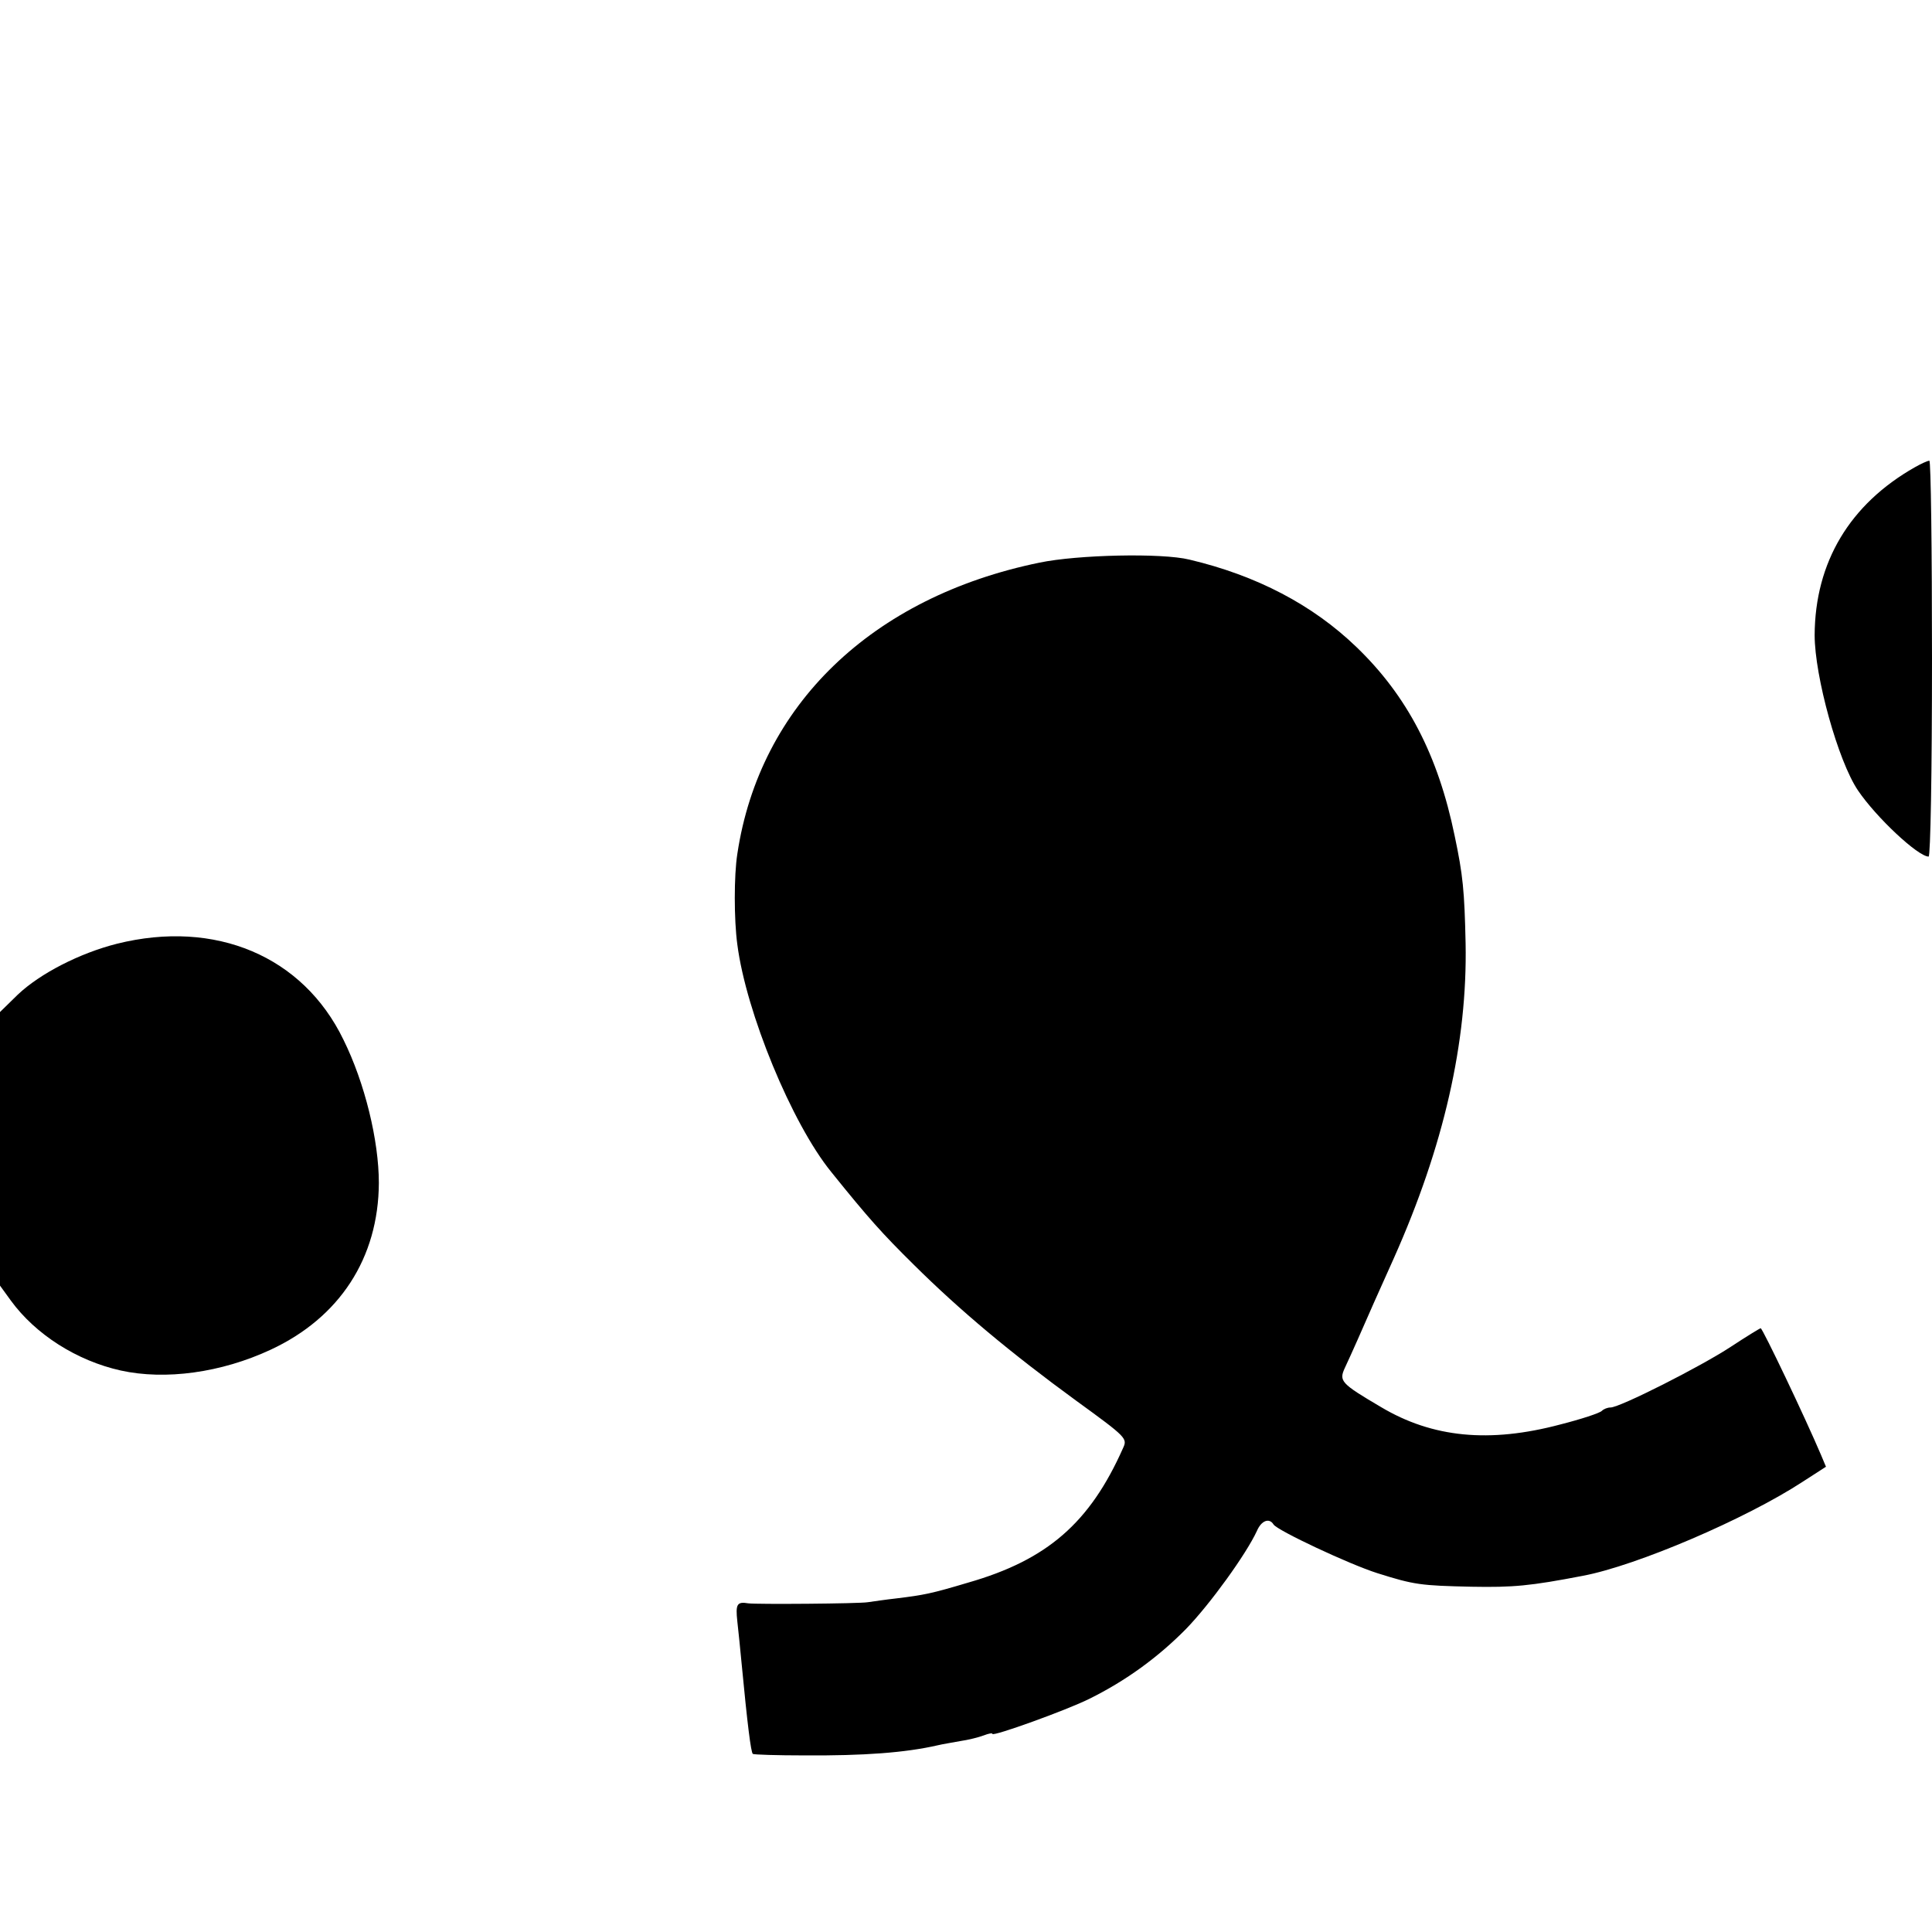
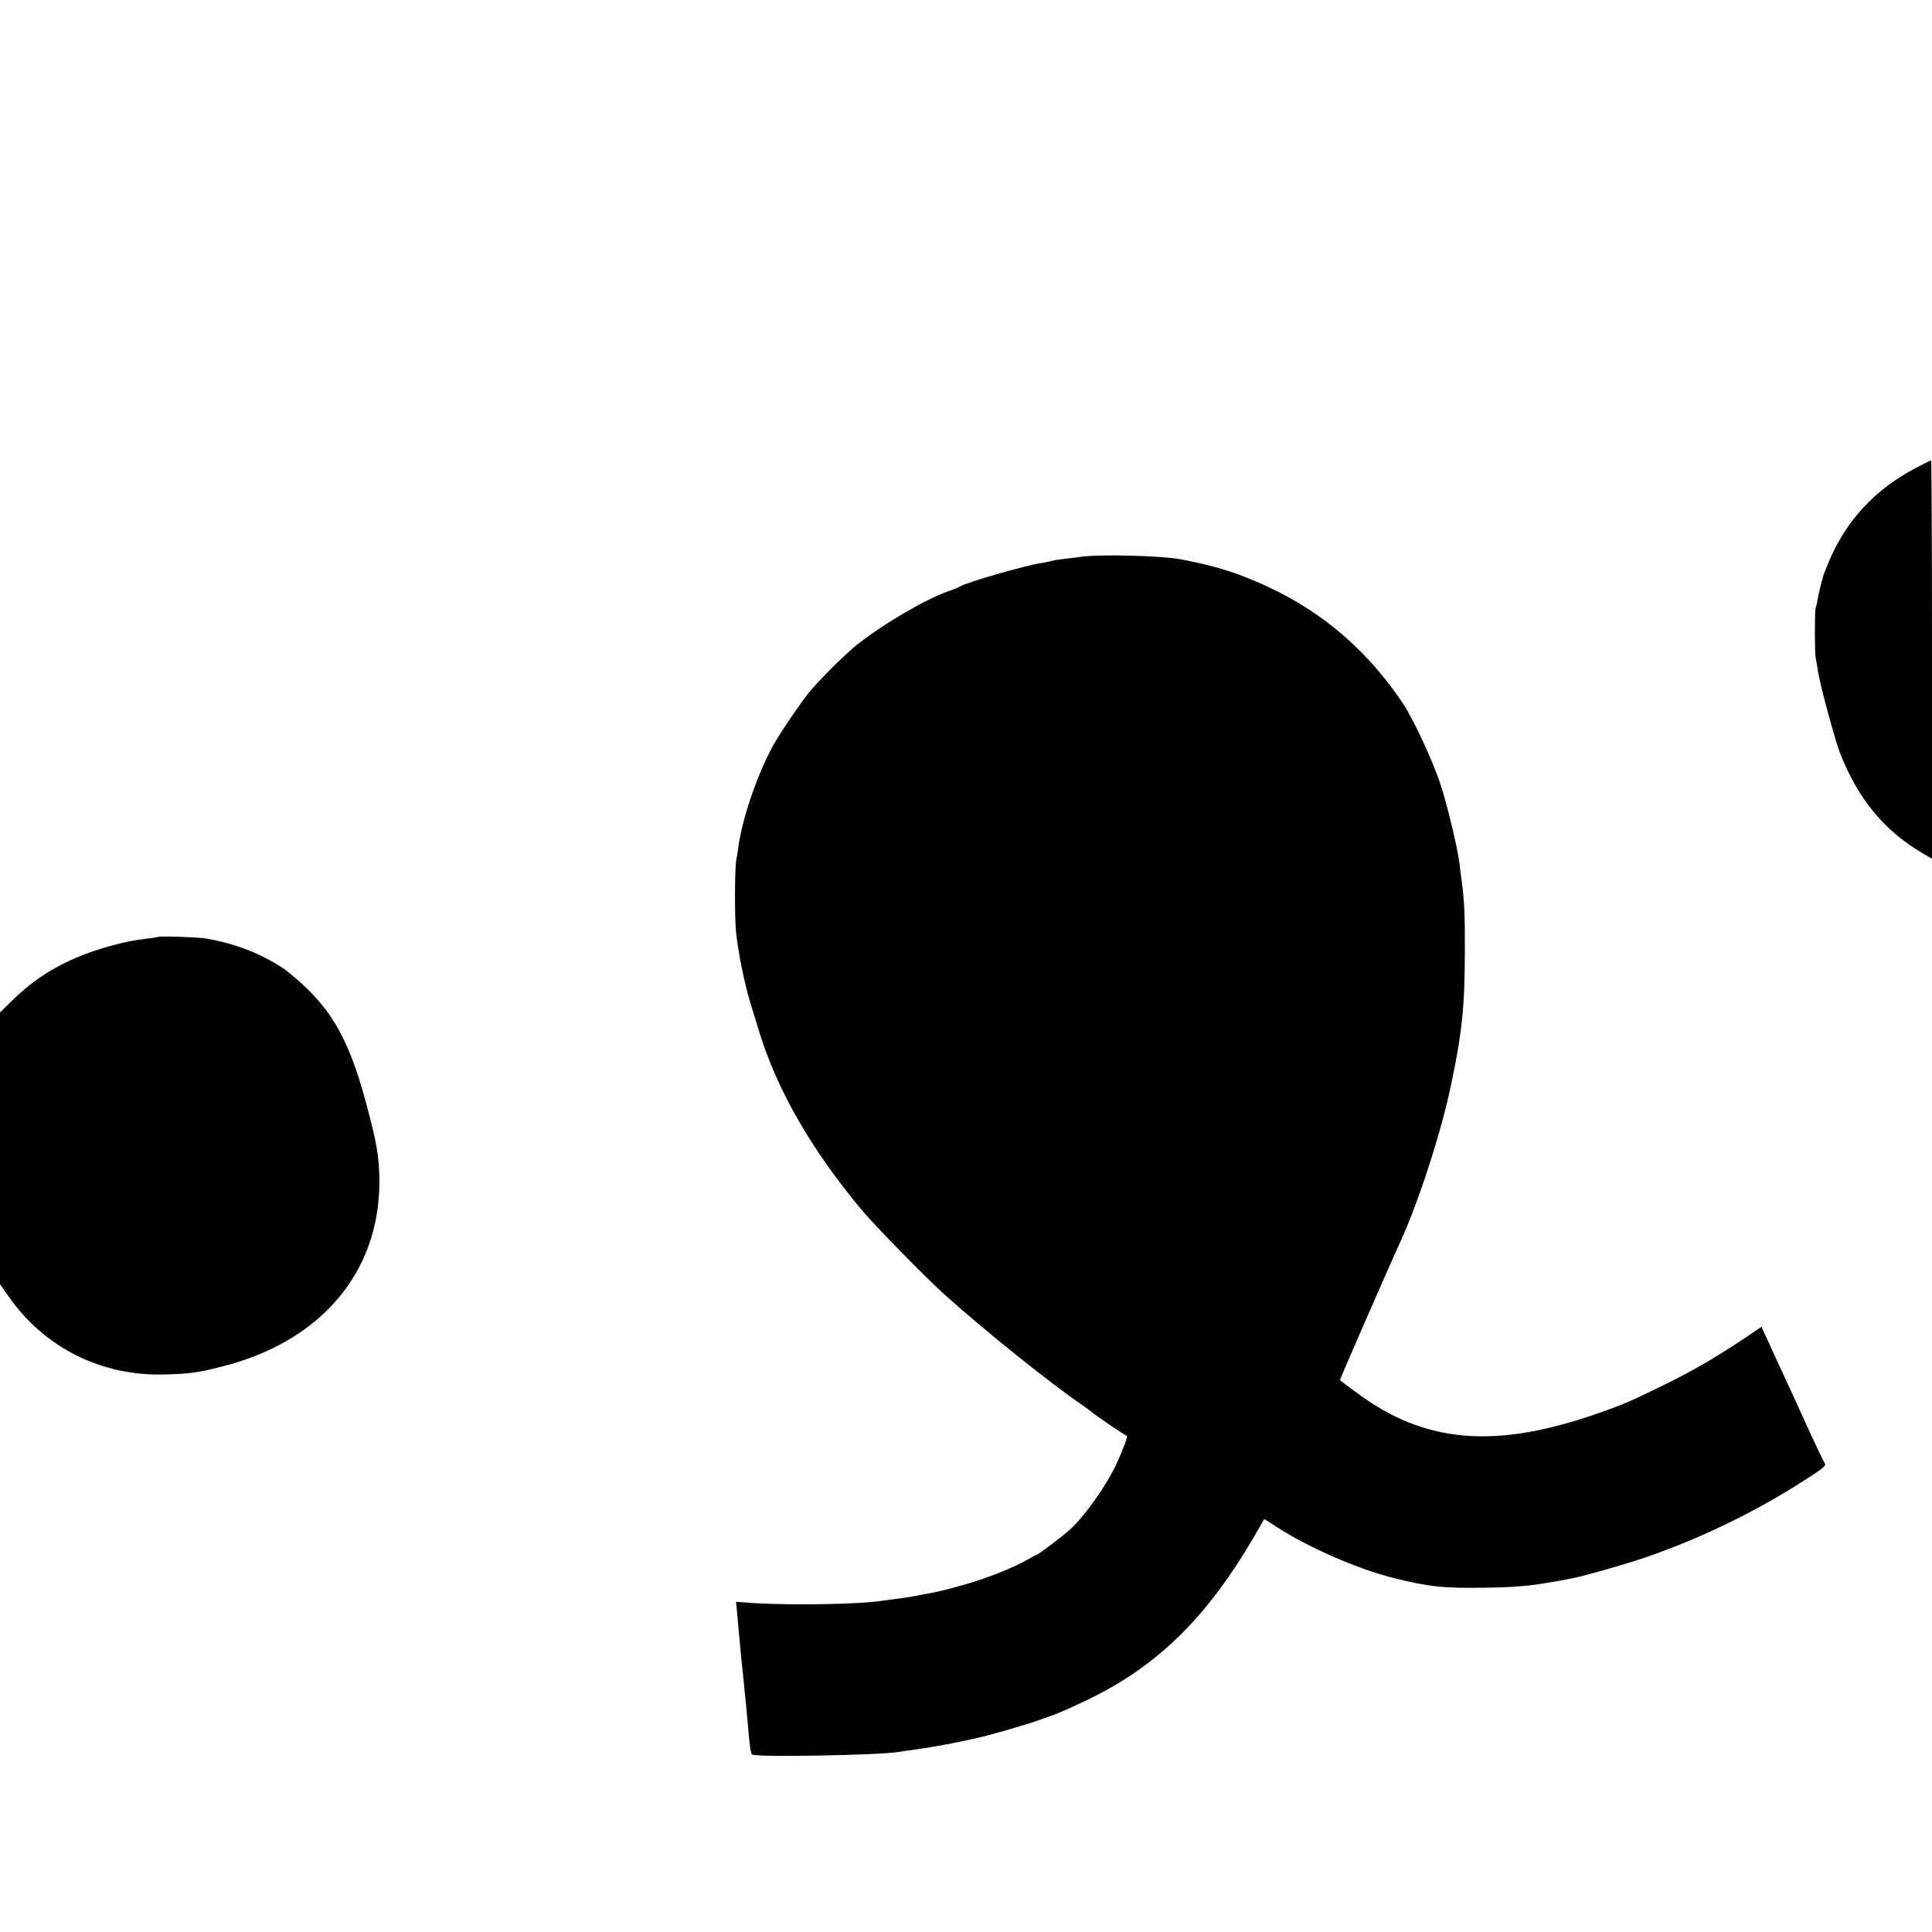
- <svg xmlns="http://www.w3.org/2000/svg" version="1.0" width="512pt" height="512pt" viewBox="0 0 512 512" preserveAspectRatio="xMidYMid meet">
-   <g transform="translate(0,512) scale(0.1,-0.1)" fill="#000000" stroke="none">
-     <path d="M5075 3882 c-173 -98 -265 -252 -266 -445 0 -109 62 -334 115 -412 48 -71 159 -175 187 -175 5 0 9 221 9 525 0 289 -3 525 -7 524 -5 0 -22 -8 -38 -17z" />
-     <path d="M2755 3629 c-444 -91 -742 -378 -801 -772 -9 -57 -9 -174 0 -240 23 -179 144 -474 249 -603 99 -123 135 -163 218 -245 123 -122 257 -234 431 -361 135 -98 136 -100 124 -126 -88 -198 -201 -296 -410 -356 -97 -29 -117 -33 -191 -42 -27 -3 -61 -8 -75 -10 -22 -4 -297 -6 -317 -3 -30 5 -34 -2 -29 -48 3 -27 8 -75 11 -108 16 -168 25 -238 30 -243 2 -2 64 -4 137 -4 157 -1 267 7 354 27 12 3 38 7 59 11 21 3 49 10 62 15 13 5 23 7 23 4 0 -8 197 63 257 93 97 48 182 110 256 185 64 66 160 199 188 260 12 28 33 35 44 17 10 -16 202 -106 275 -129 98 -31 115 -33 250 -36 110 -2 155 2 295 29 143 27 432 151 582 249 l62 40 -13 31 c-42 99 -155 336 -160 336 -2 0 -38 -22 -79 -49 -79 -52 -294 -161 -319 -161 -8 0 -18 -4 -23 -9 -6 -6 -55 -22 -110 -36 -188 -50 -339 -35 -475 46 -107 63 -112 69 -96 104 8 17 23 50 34 75 36 82 50 114 96 216 132 296 195 572 190 834 -3 139 -7 181 -29 285 -44 214 -126 371 -260 500 -116 112 -265 190 -443 232 -73 18 -296 13 -397 -8z" />
-     <path d="M310 2619 c-99 -25 -204 -79 -263 -135 l-47 -46 0 -362 0 -363 29 -40 c65 -89 174 -159 291 -185 118 -26 266 -6 397 55 183 85 286 243 287 442 0 112 -37 265 -94 380 -107 221 -339 319 -600 254z" />
+ <svg xmlns="http://www.w3.org/2000/svg" version="1.0" width="1024pt" height="1024pt" viewBox="0 0 1024 1024" preserveAspectRatio="xMidYMid meet">
+   <g transform="translate(0,1024) scale(0.1,-0.1)" fill="#000000" stroke="none">
+     <path d="M10153 7759 c-214 -112 -368 -278 -459 -494 -16 -38 -29 -72 -30 -75 0 -3 -6 -23 -12 -45 -6 -22 -14 -58 -18 -80 -3 -22 -8 -43 -11 -48 -5 -9 -5 -234 0 -262 3 -11 8 -42 12 -70 9 -66 90 -365 117 -435 95 -244 236 -415 441 -534 l47 -28 0 1056 c0 581 -2 1056 -5 1056 -2 0 -39 -18 -82 -41z" />
+     <path d="M5730 7289 c-36 -5 -83 -11 -105 -13 -22 -3 -47 -7 -55 -10 -8 -3 -31 -7 -50 -10 -83 -12 -406 -105 -435 -126 -5 -3 -32 -15 -60 -24 -128 -46 -353 -179 -490 -289 -62 -51 -197 -185 -251 -252 -35 -43 -131 -183 -171 -250 -87 -146 -176 -397 -199 -560 -3 -27 -9 -59 -11 -70 -9 -38 -10 -301 -2 -385 11 -105 44 -269 75 -372 13 -43 35 -115 49 -160 96 -310 279 -627 544 -943 71 -85 343 -362 441 -450 216 -193 552 -463 730 -585 19 -14 40 -28 45 -33 27 -23 181 -127 187 -127 8 0 -16 -65 -53 -146 -54 -117 -168 -278 -249 -352 -34 -31 -167 -132 -174 -132 -3 0 -27 -13 -53 -28 -70 -41 -217 -99 -335 -132 -96 -27 -122 -33 -188 -46 -14 -2 -47 -9 -75 -14 -27 -5 -72 -12 -100 -15 -27 -4 -61 -8 -75 -10 -108 -18 -476 -24 -672 -12 l-97 7 5 -48 c2 -26 6 -72 9 -102 3 -30 8 -80 10 -110 3 -30 7 -73 10 -95 2 -22 7 -67 10 -100 3 -33 8 -78 10 -100 2 -22 7 -71 10 -110 8 -96 14 -138 21 -144 15 -16 670 -4 774 13 14 3 45 7 70 10 49 7 87 13 140 22 19 4 42 8 50 9 8 1 26 5 40 8 14 3 61 13 105 22 79 17 263 70 347 100 24 9 48 17 53 19 40 12 181 75 265 120 332 174 578 424 812 823 l59 102 67 -43 c166 -108 433 -224 619 -270 189 -47 267 -55 493 -51 181 3 256 11 455 50 66 13 287 76 385 110 274 94 549 225 795 378 140 88 167 108 157 120 -5 7 -41 82 -80 167 -39 85 -86 189 -105 230 -53 114 -101 219 -127 276 l-24 52 -85 -58 c-161 -107 -275 -174 -441 -255 -171 -84 -210 -101 -355 -151 -536 -185 -906 -152 -1261 112 -49 36 -90 67 -92 69 -2 2 247 573 323 740 93 203 213 573 264 816 60 282 75 425 75 719 1 196 -3 273 -18 380 -2 14 -7 50 -10 80 -11 88 -65 314 -103 429 -37 113 -145 346 -196 421 -216 321 -487 536 -846 675 -100 39 -206 67 -336 91 -104 19 -424 27 -525 13z" />
+     <path d="M838 5274 c-2 -1 -25 -5 -53 -8 -81 -10 -116 -17 -194 -38 -216 -59 -379 -148 -516 -281 l-75 -73 0 -720 0 -721 49 -69 c190 -270 492 -419 826 -409 132 4 170 9 298 41 527 132 839 499 838 984 -1 128 -13 199 -71 415 -97 359 -194 520 -425 703 -5 5 -37 24 -70 44 -102 59 -227 103 -355 124 -43 7 -247 14 -252 8z" />
  </g>
</svg>
